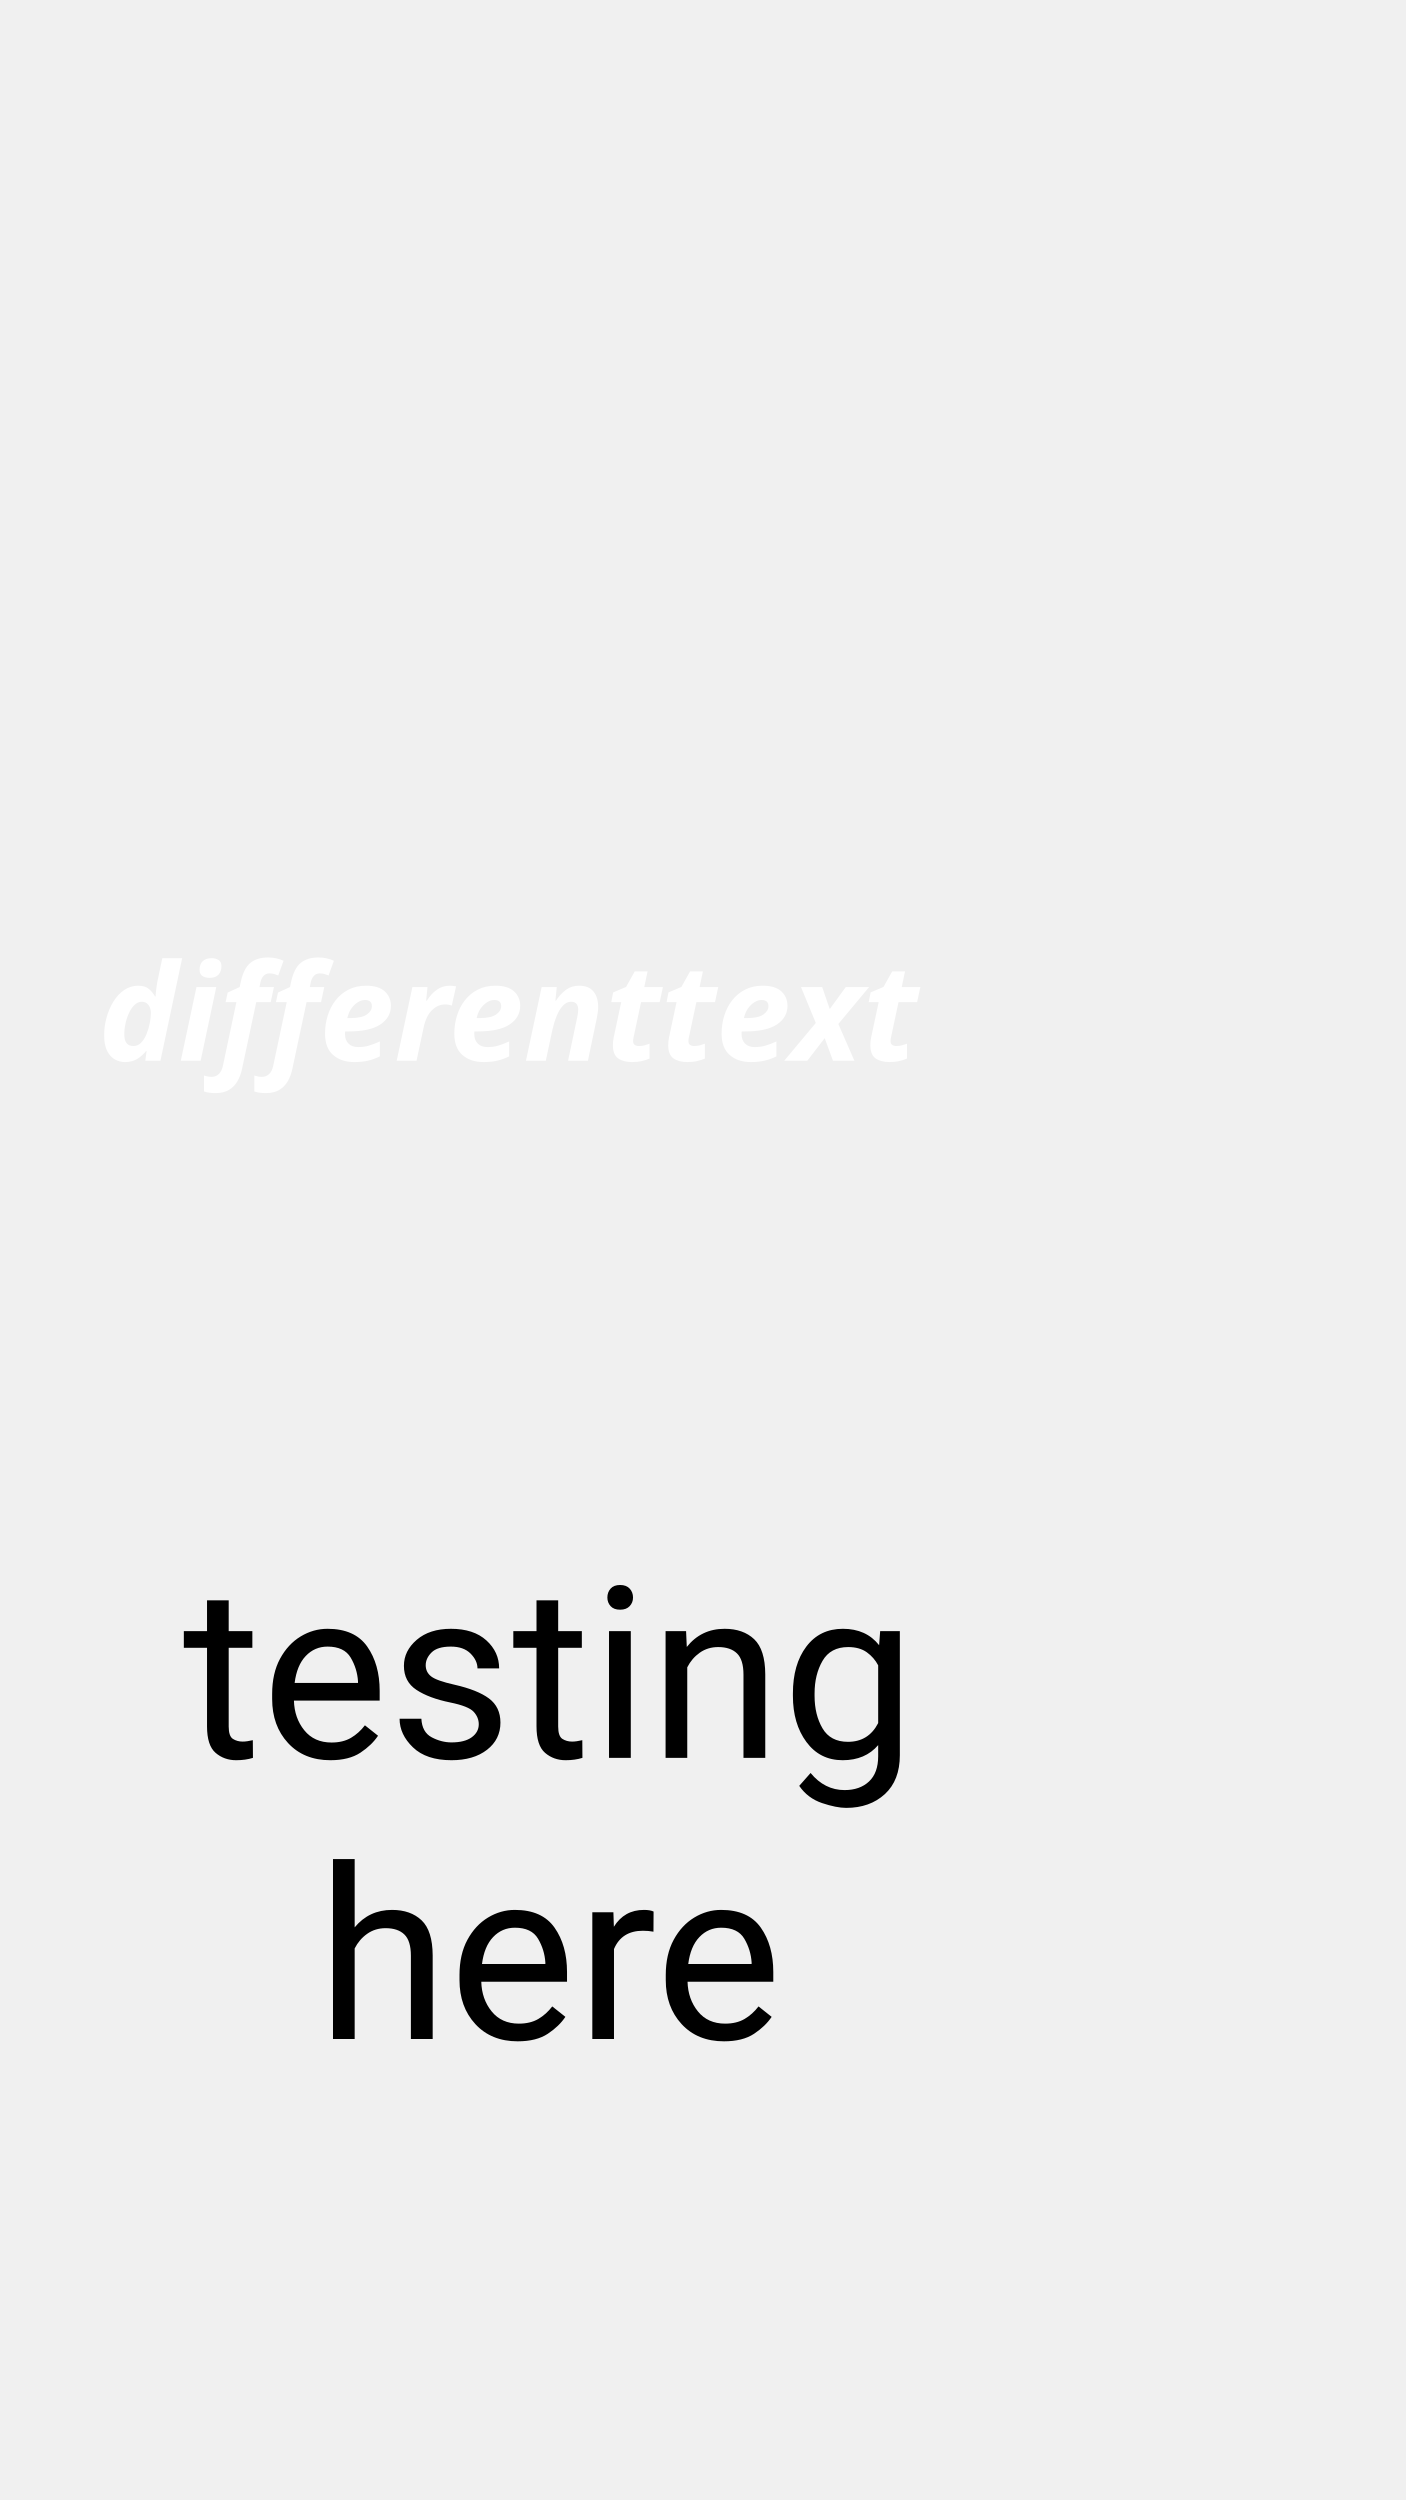
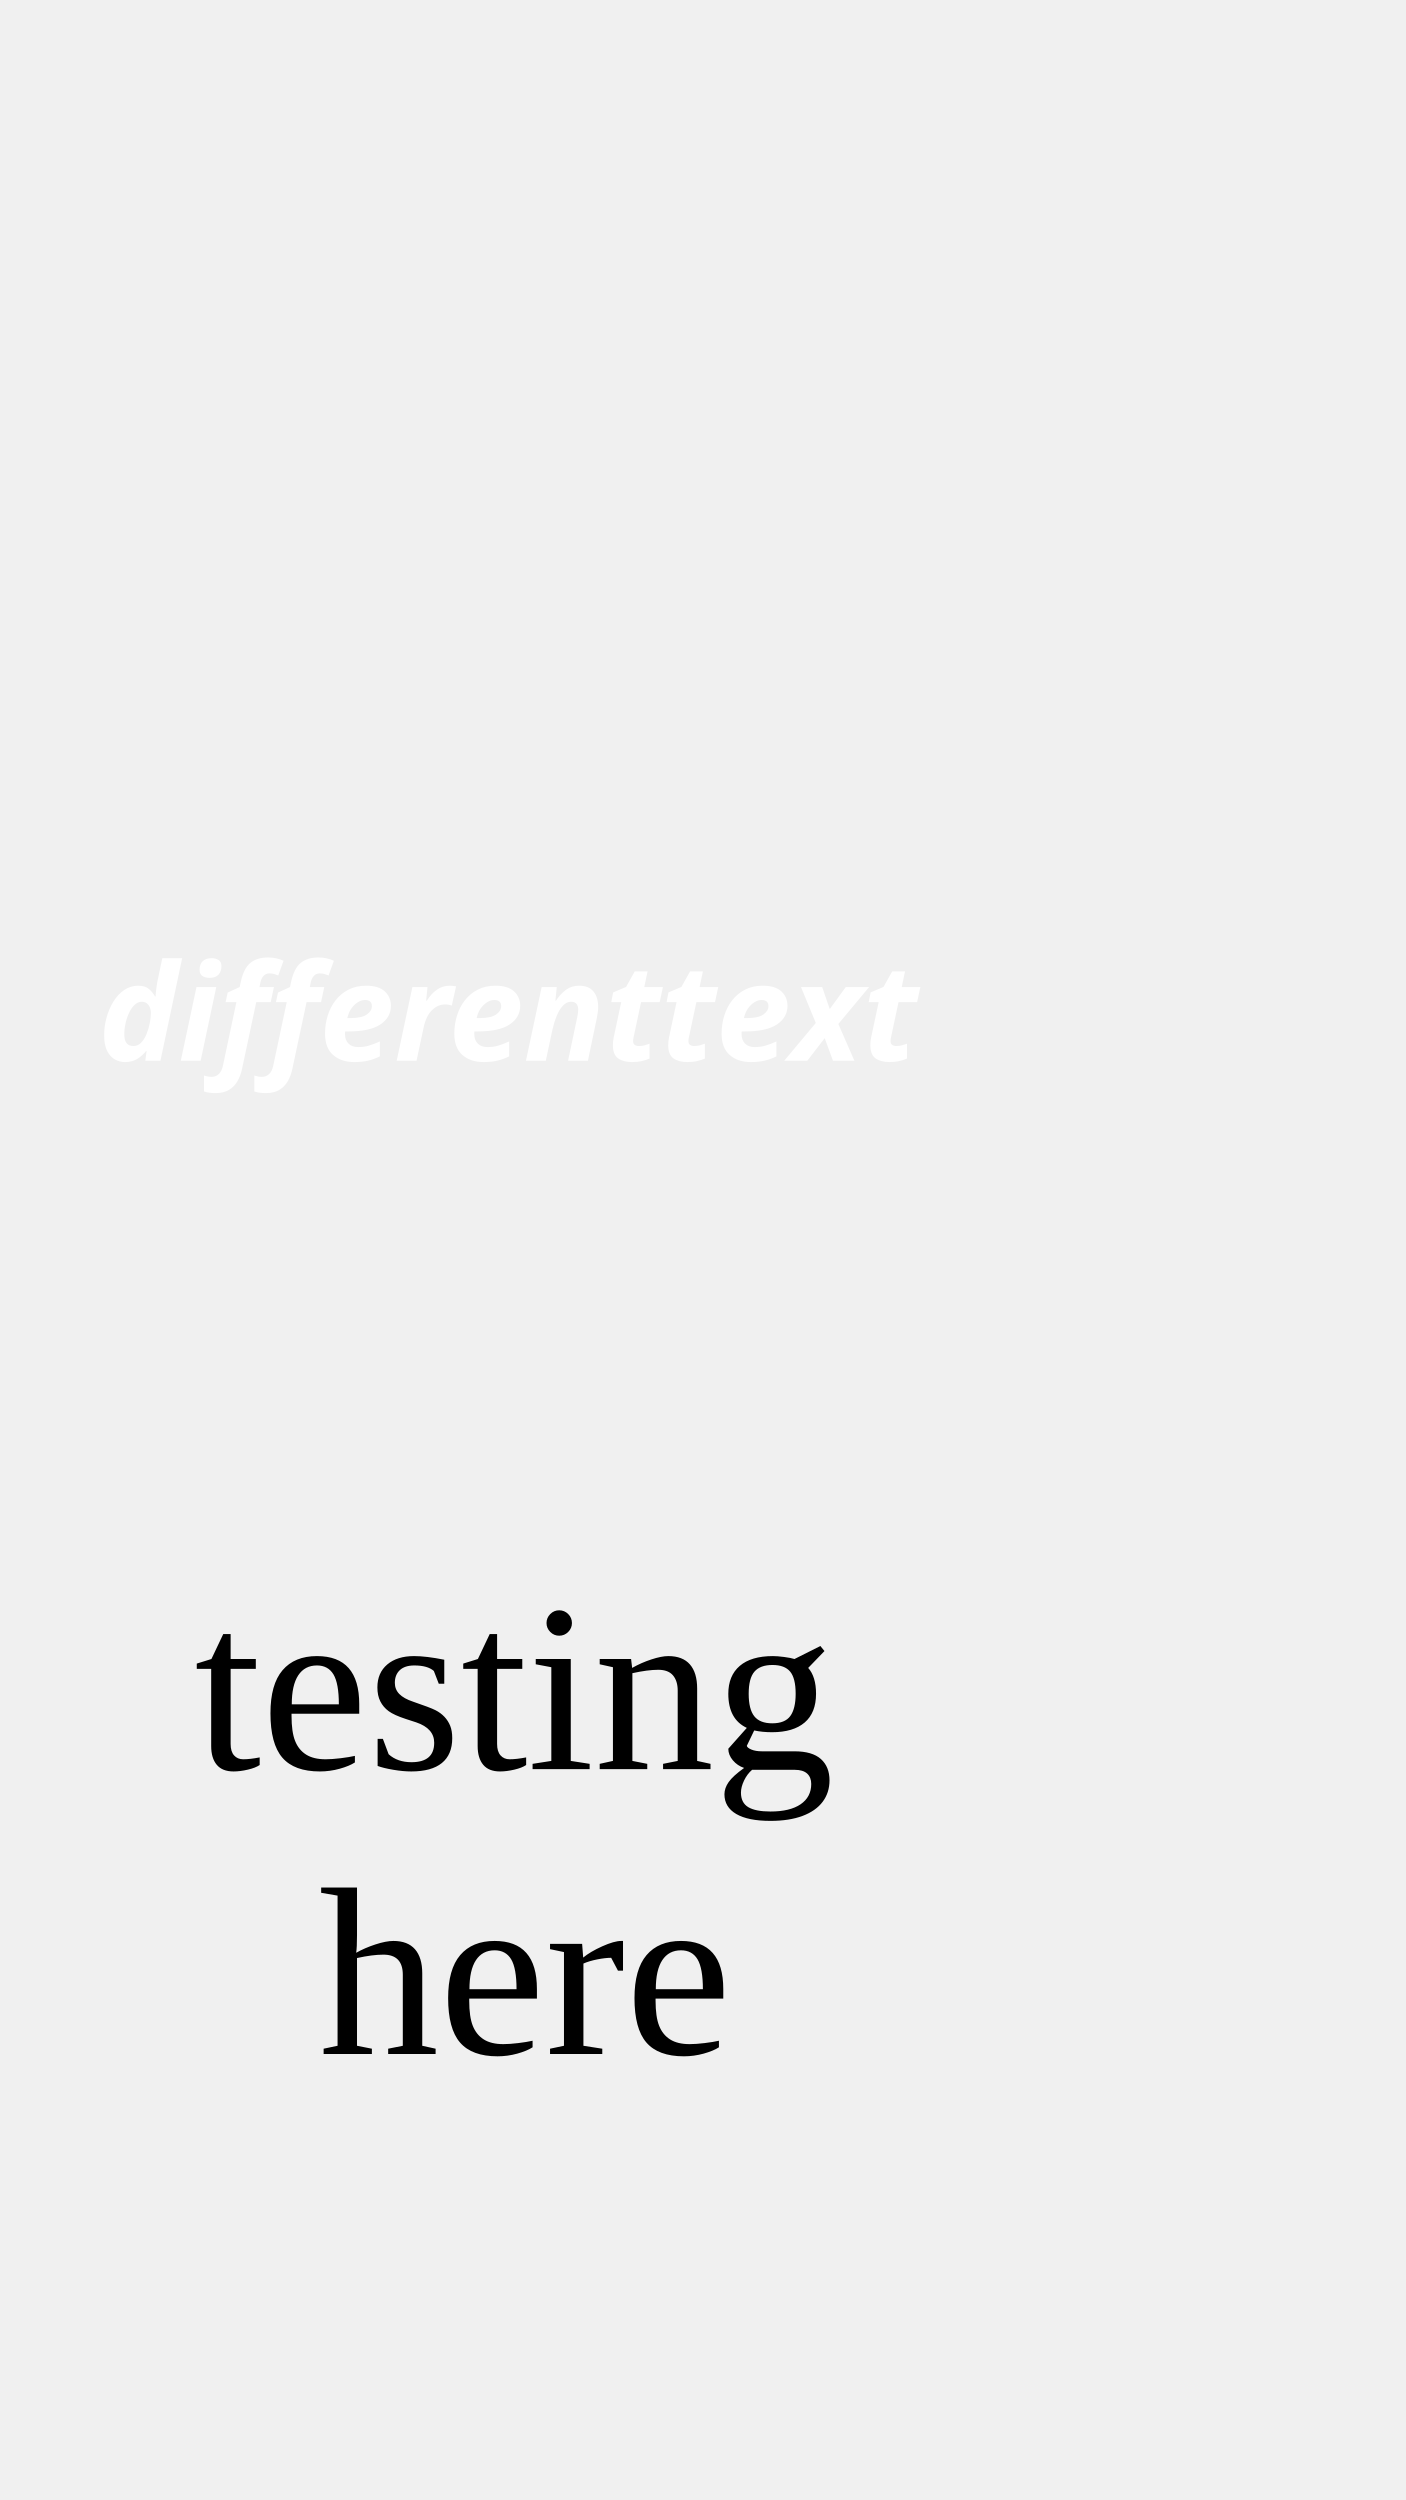
<svg xmlns="http://www.w3.org/2000/svg" width="375px" height="667px" viewBox="0 0 375 667" version="1.1" style="background: #B31B1B;">
  <defs />
  <g id="Page-1" stroke="none" stroke-width="1" fill="none" fill-rule="evenodd">
    <g id="text">
      <text id="text3" font-family="SanFranciscoText-HeavyItalic, San Francisco Text" font-size="36" font-style="italic" font-weight="600" fill="#FFFFFF">
        <tspan x="26.209" y="283">differenttext</tspan>
      </text>
-       <text id="text1" fill="#000000" font-family="Roboto-Regular, Roboto" font-size="64" font-weight="normal">
-         <tspan x="48.766" y="469">testing </tspan>
-         <tspan x="84.438" y="544">here</tspan>
+       <text id="text1" fill="#000000" font-family=".SFNSDisplay, .SF NS Display" font-size="64" font-weight="normal">
+         <tspan x="51.875" y="472">testing </tspan>
+         <tspan x="85.062" y="548">here</tspan>
      </text>
    </g>
  </g>
</svg>
